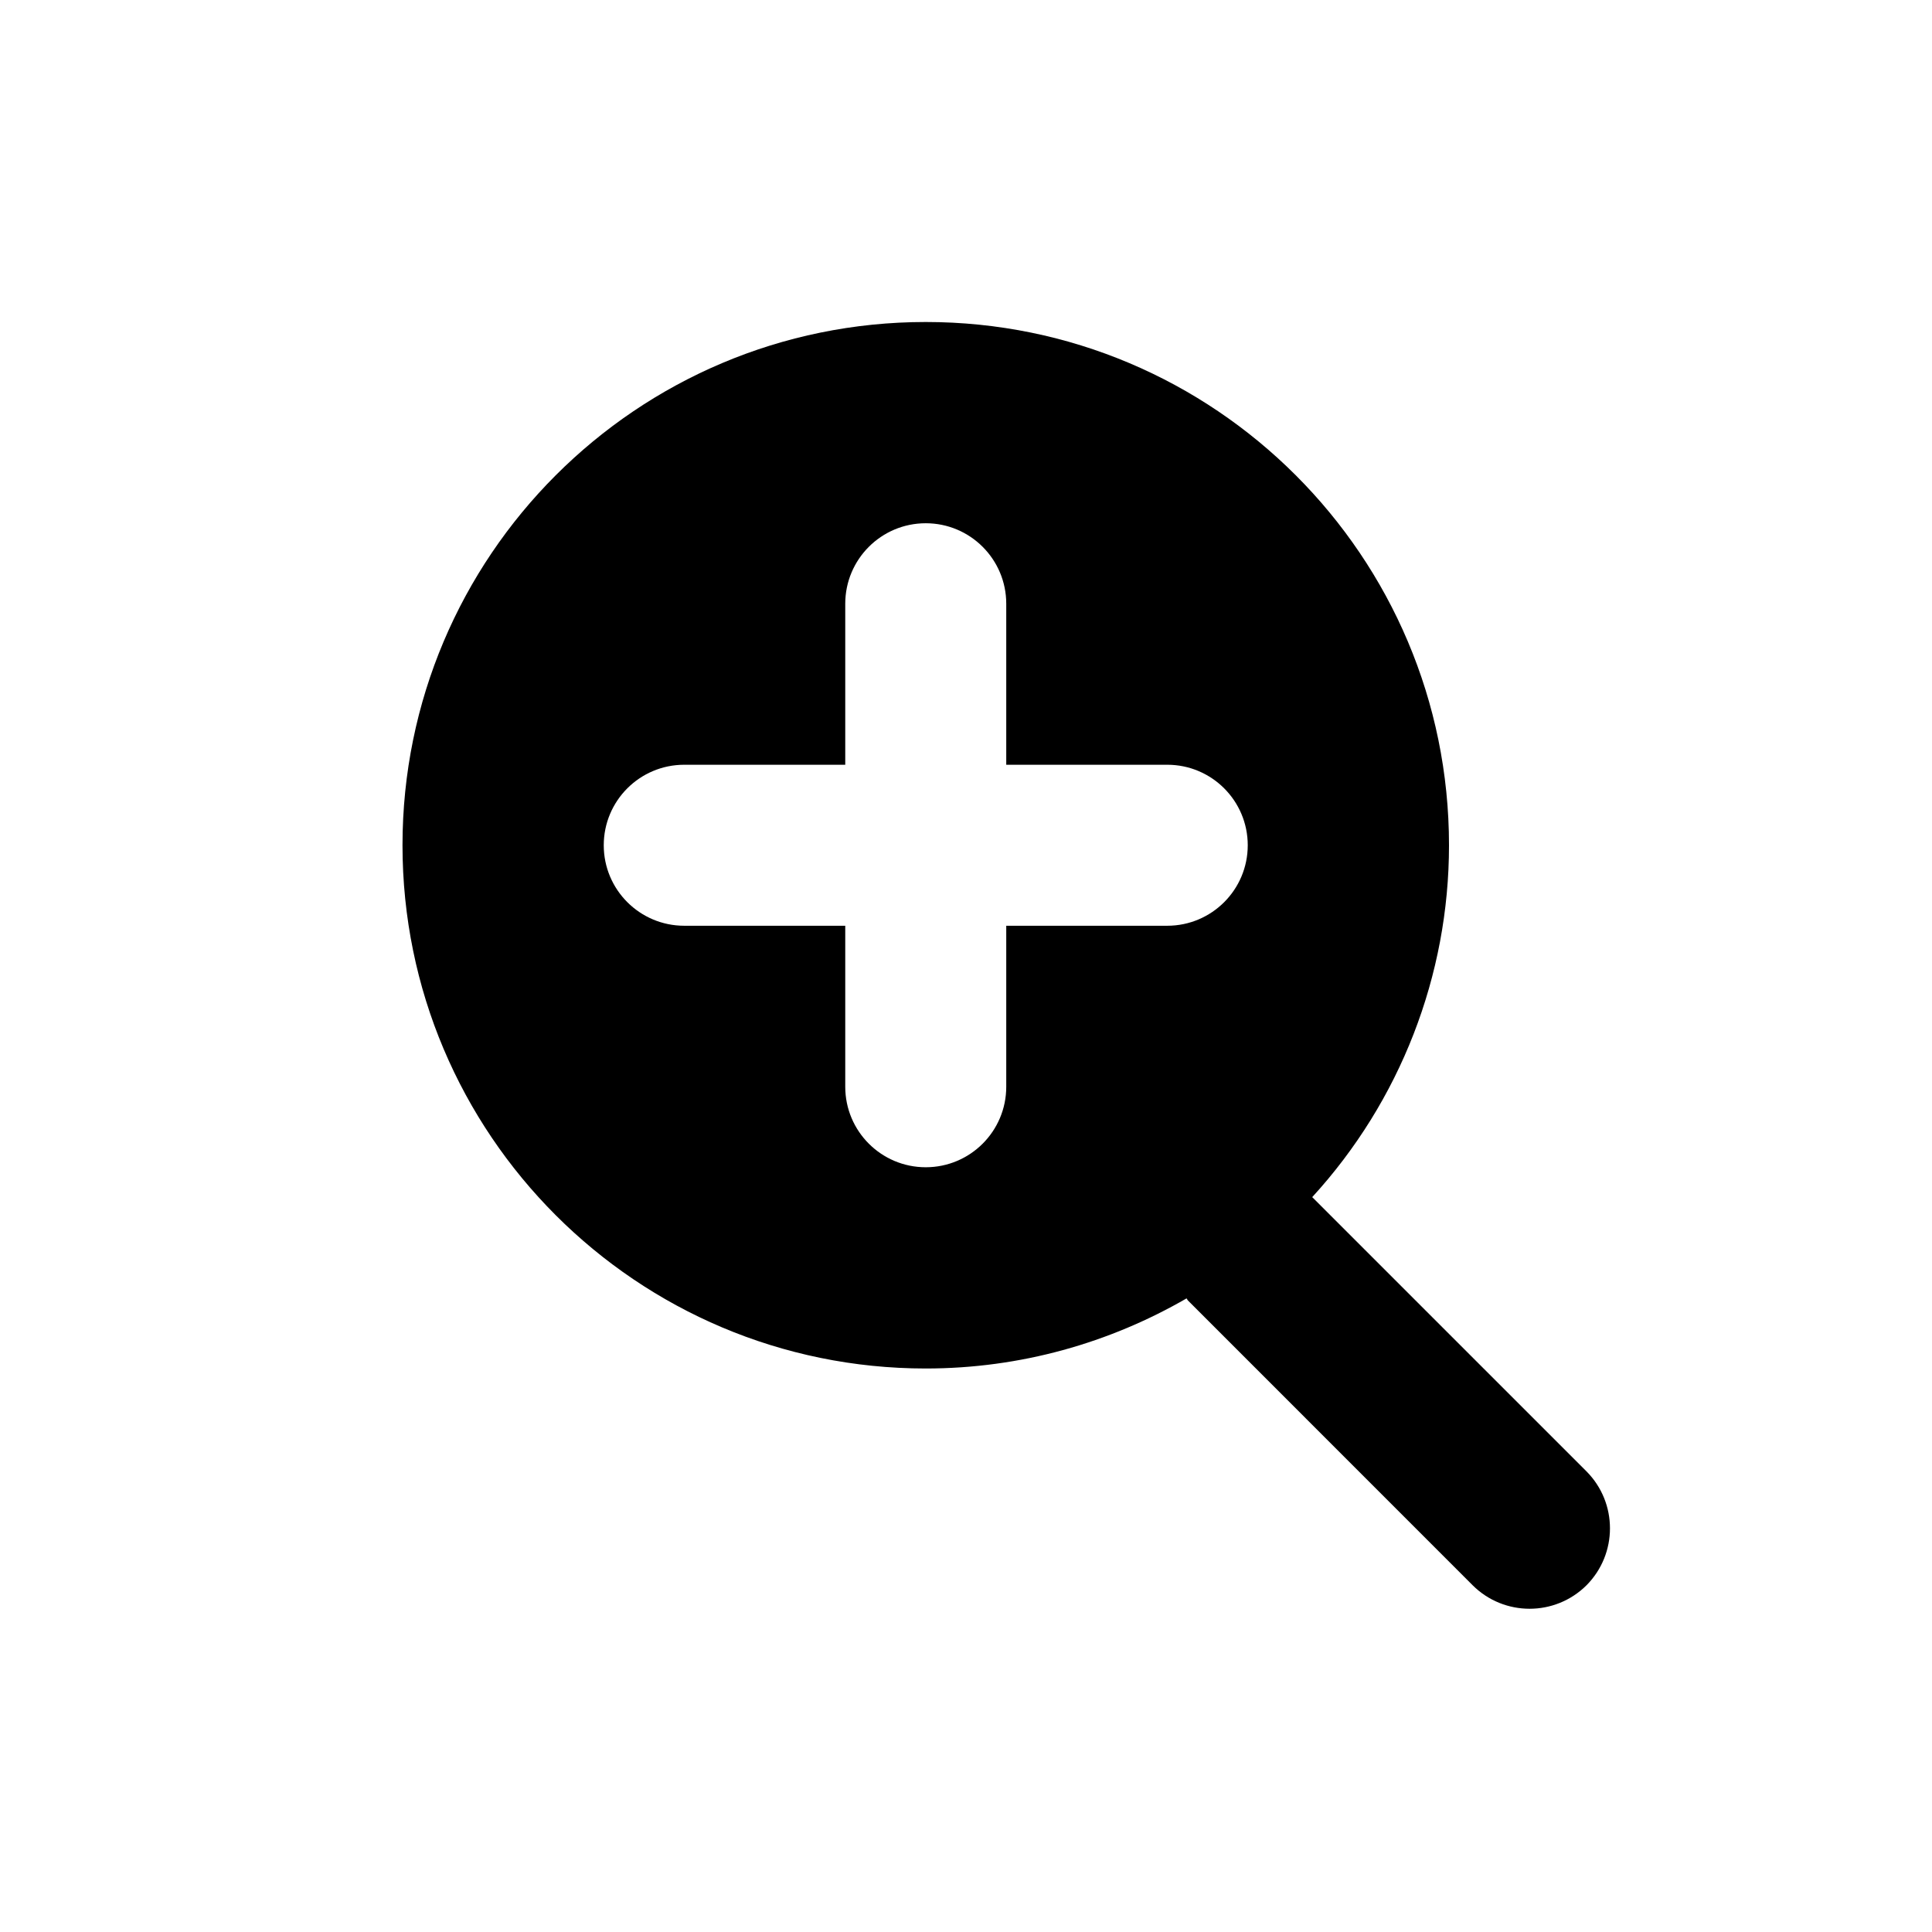
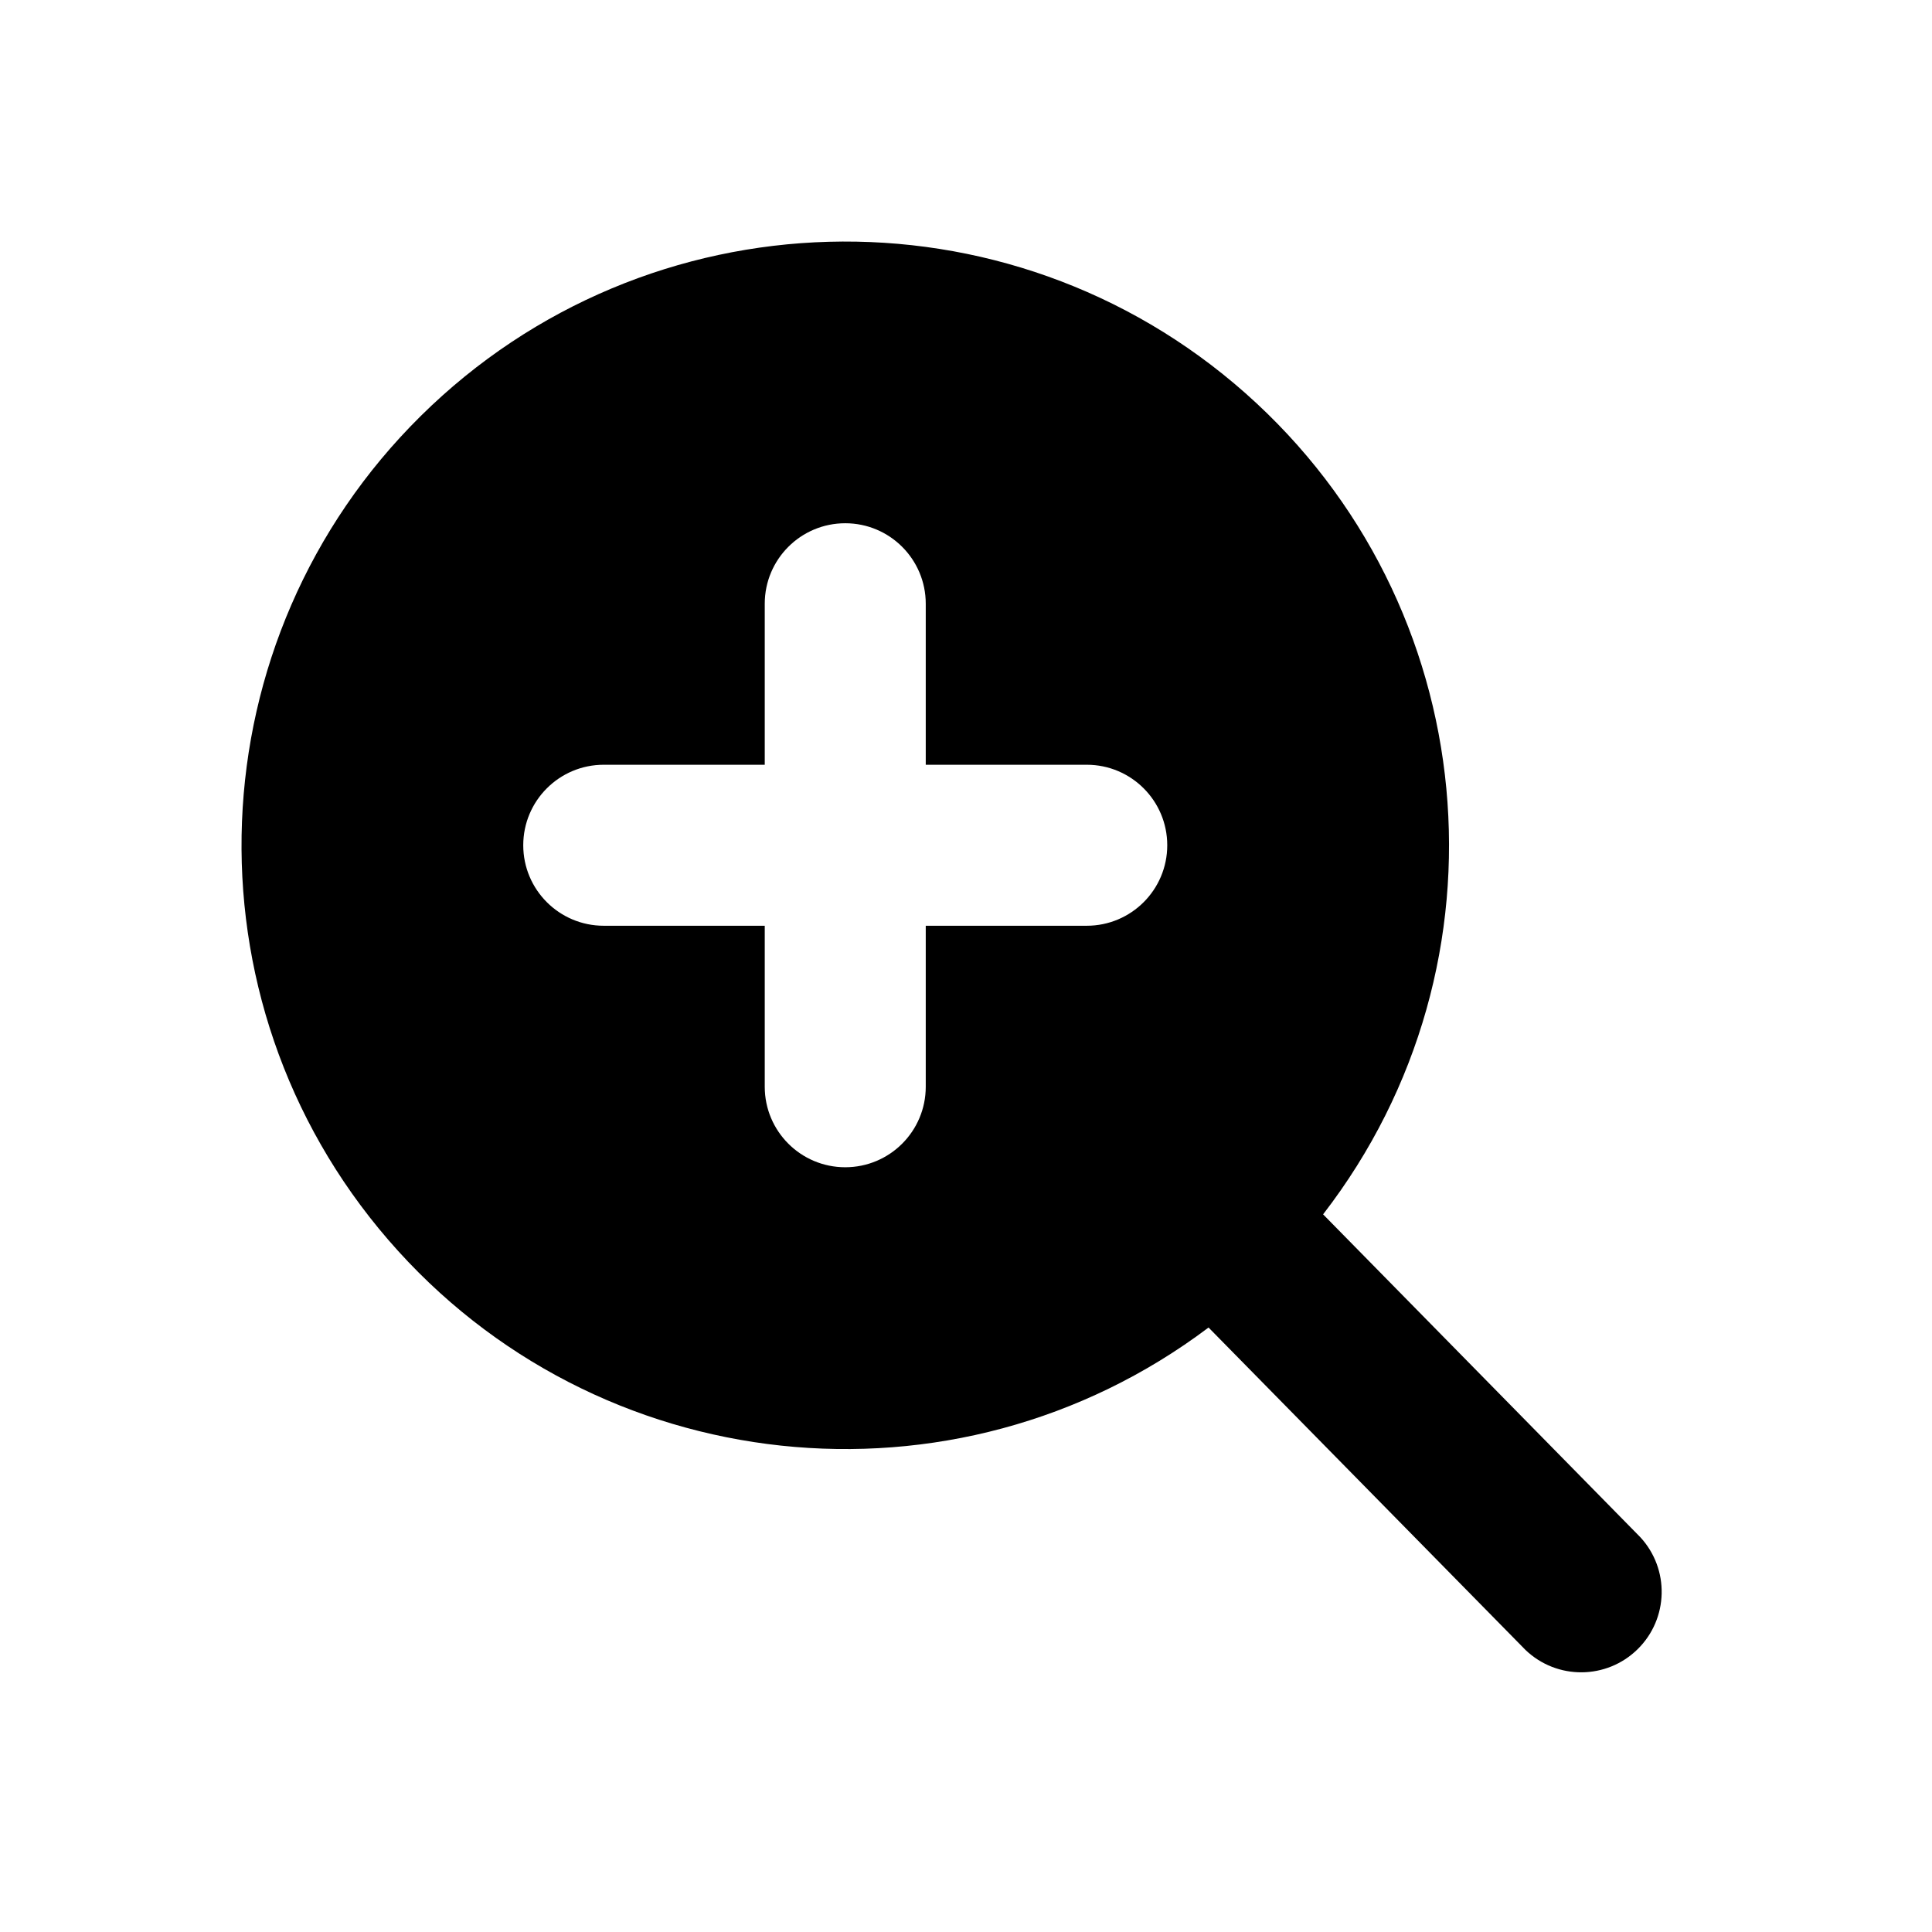
<svg width="24" height="24" viewBox="0 0 24 24">
-   <path d="M14.5 11.5h-2v2a1 1 0 0 1-2 0v-2h-2a1 1 0 0 1 0-2h2v-2a1 1 0 0 1 2 0v2h2a1 1 0 0 1 0 2m5.208 6.778l-3.407-3.407A6.47 6.47 0 0 0 18 10.5a6.5 6.5 0 1 0-6.5 6.5c1.181 0 2.286-.32 3.24-.871.008.009.01.02.019.028l3.535 3.536a1.003 1.003 0 0 0 1.414 0 1.004 1.004 0 0 0 0-1.415" fill="currentColor" fill-rule="evenodd" />
+   <path d="M16.436 15.085l3.94 4.01a1 1 0 0 1-1.425 1.402l-3.938-4.006a7.5 7.5 0 1 1 1.423-1.406zM13.5 11.5a1 1 0 0 0 0-2h-2v-2a1 1 0 0 0-2 0v2h-2a1 1 0 0 0 0 2h2v2a1 1 0 0 0 2 0v-2h2z" fill="currentColor" fill-rule="evenodd" />
</svg>
